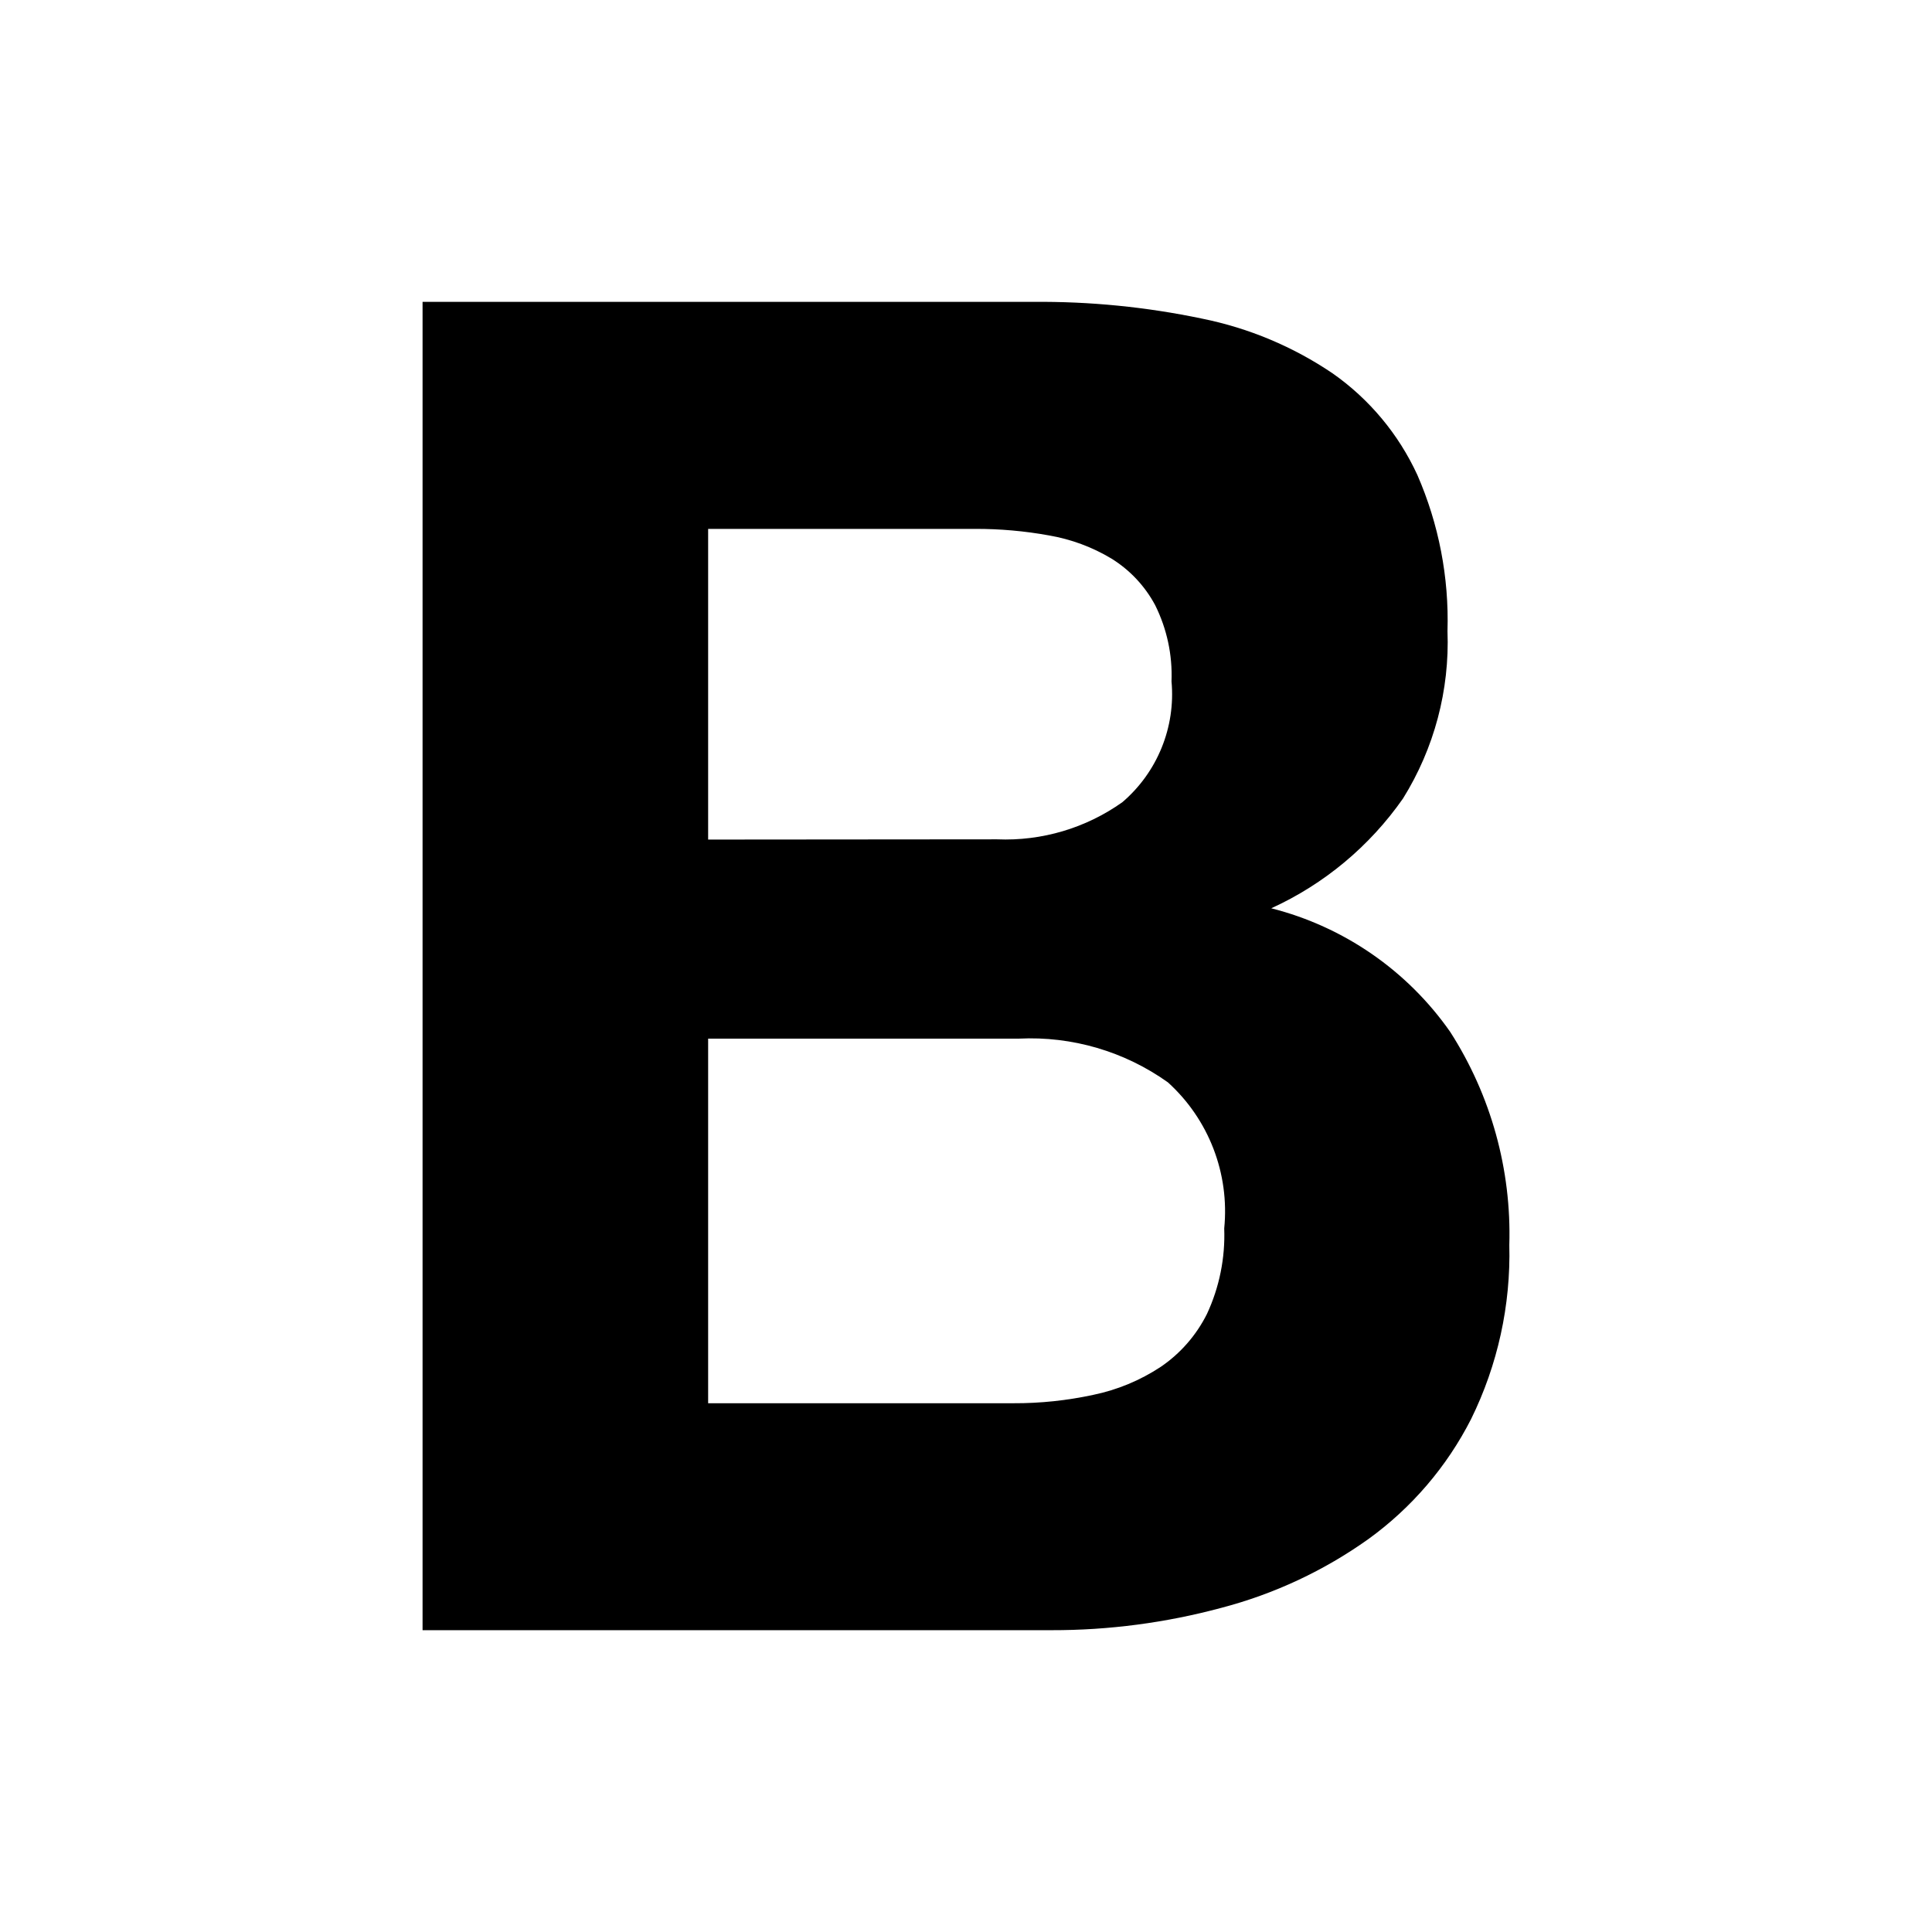
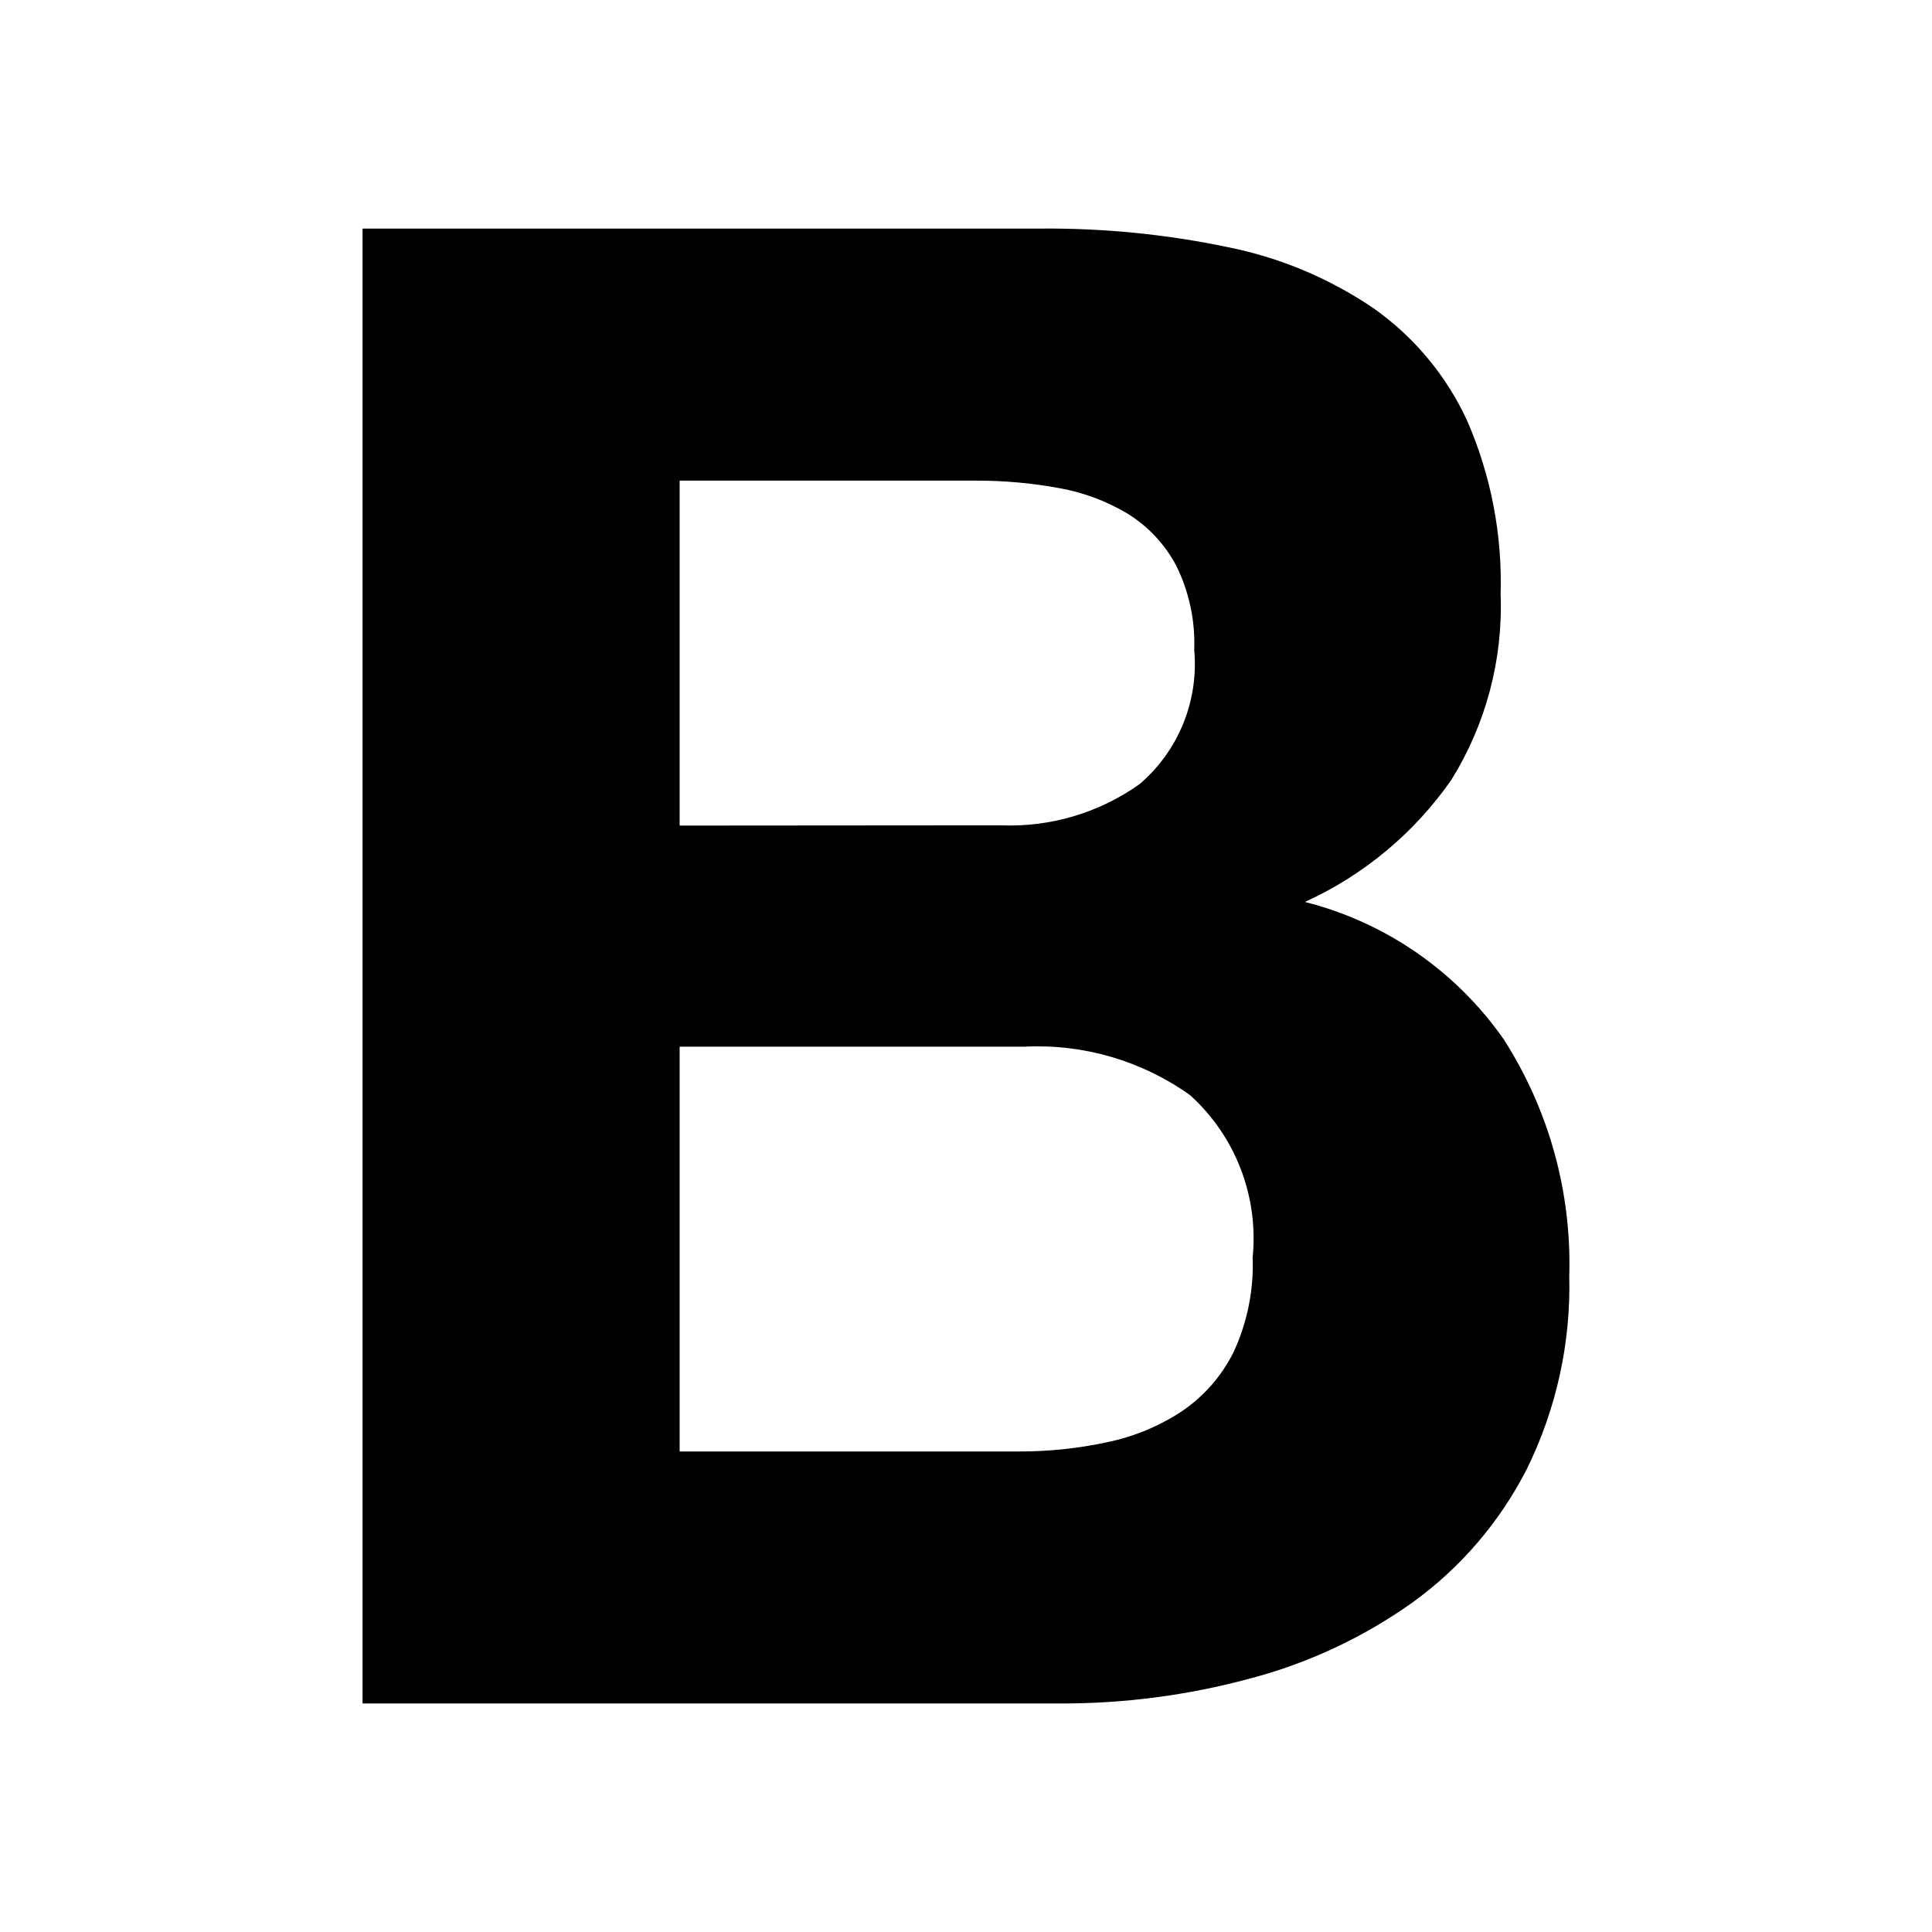
<svg xmlns="http://www.w3.org/2000/svg" id="Ebene_1" data-name="Ebene 1" viewBox="0 0 32 32">
  <g id="Pfad_113" data-name="Pfad 113">
-     <path d="M11.729,13.906v-5.146h4.425c.409-.001.817.035,1.219.108.367.063.719.193,1.038.385.304.189.553.454.722.77.195.392.288.826.271,1.263.069.759-.234,1.504-.813,2-.605.43-1.335.647-2.077.616l-4.785.004ZM6.999,5.001v22h10.415c.951.002,1.897-.123,2.815-.37.875-.229,1.701-.615,2.437-1.14.716-.518,1.299-1.199,1.7-1.987.441-.896.658-1.885.633-2.883.037-1.248-.304-2.477-.978-3.528-.71-1.017-1.763-1.744-2.965-2.049.877-.4,1.63-1.028,2.182-1.818.517-.83.774-1.796.737-2.773.027-.889-.144-1.773-.5-2.588-.31-.673-.793-1.253-1.4-1.679-.655-.444-1.392-.753-2.167-.909-.921-.193-1.859-.286-2.8-.277H6.999ZM11.729,23.242v-6.039h5.147c.881-.043,1.75.212,2.468.724.677.613,1.023,1.51.933,2.419.018.488-.08.974-.286,1.417-.177.354-.441.656-.768.878-.339.223-.717.38-1.114.462-.435.094-.879.141-1.324.139h-5.056Z" style="stroke-width: 0px;" />
+     <path d="M11.257,13.675v-5.714h4.913c.454-.001.907.039,1.354.12.407.07.798.215,1.153.427.338.209.614.504.802.855.216.435.32.917.301,1.402.076.843-.26,1.67-.903,2.221-.671.478-1.483.718-2.306.684l-5.313.004ZM6.005,3.787v24.428h11.564c1.055.002,2.107-.136,3.126-.411.971-.254,1.888-.683,2.706-1.266.795-.575,1.442-1.332,1.888-2.206.49-.995.731-2.093.703-3.201.041-1.385-.338-2.751-1.086-3.917-.789-1.129-1.957-1.937-3.292-2.275.974-.444,1.81-1.141,2.423-2.019.574-.922.859-1.994.818-3.079.029-.987-.16-1.968-.555-2.874-.345-.748-.881-1.391-1.554-1.864-.727-.493-1.545-.836-2.406-1.009-1.022-.214-2.065-.317-3.109-.308H6.005ZM11.257,24.041v-6.705h5.715c.978-.048,1.943.235,2.74.804.752.68,1.136,1.677,1.036,2.686.02.542-.089,1.081-.318,1.573-.196.393-.49.728-.853.975-.376.248-.796.422-1.237.513-.483.104-.976.156-1.47.154h-5.614Z" style="stroke-width: 0px;" />
  </g>
</svg>
